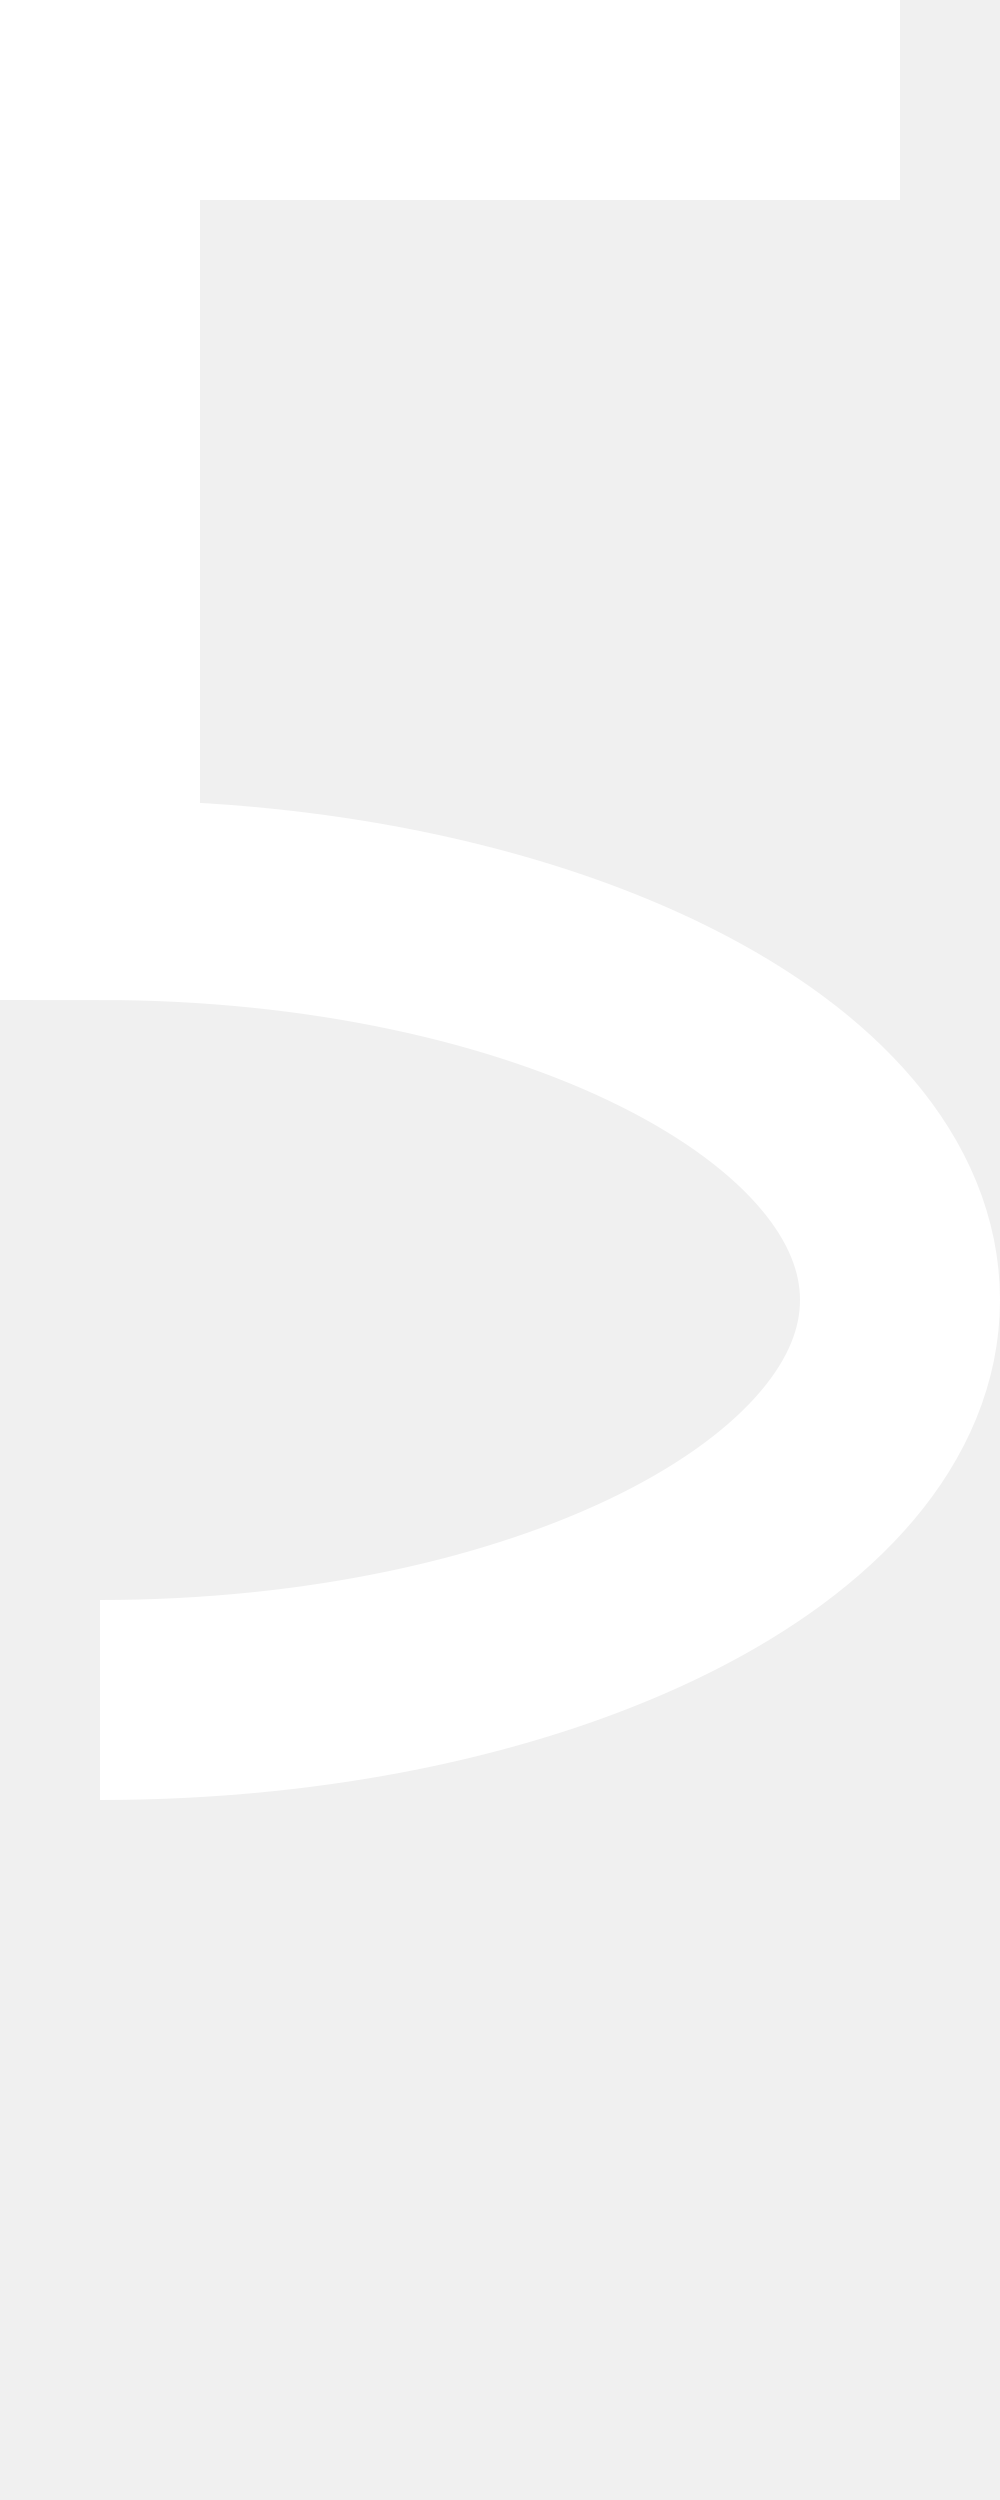
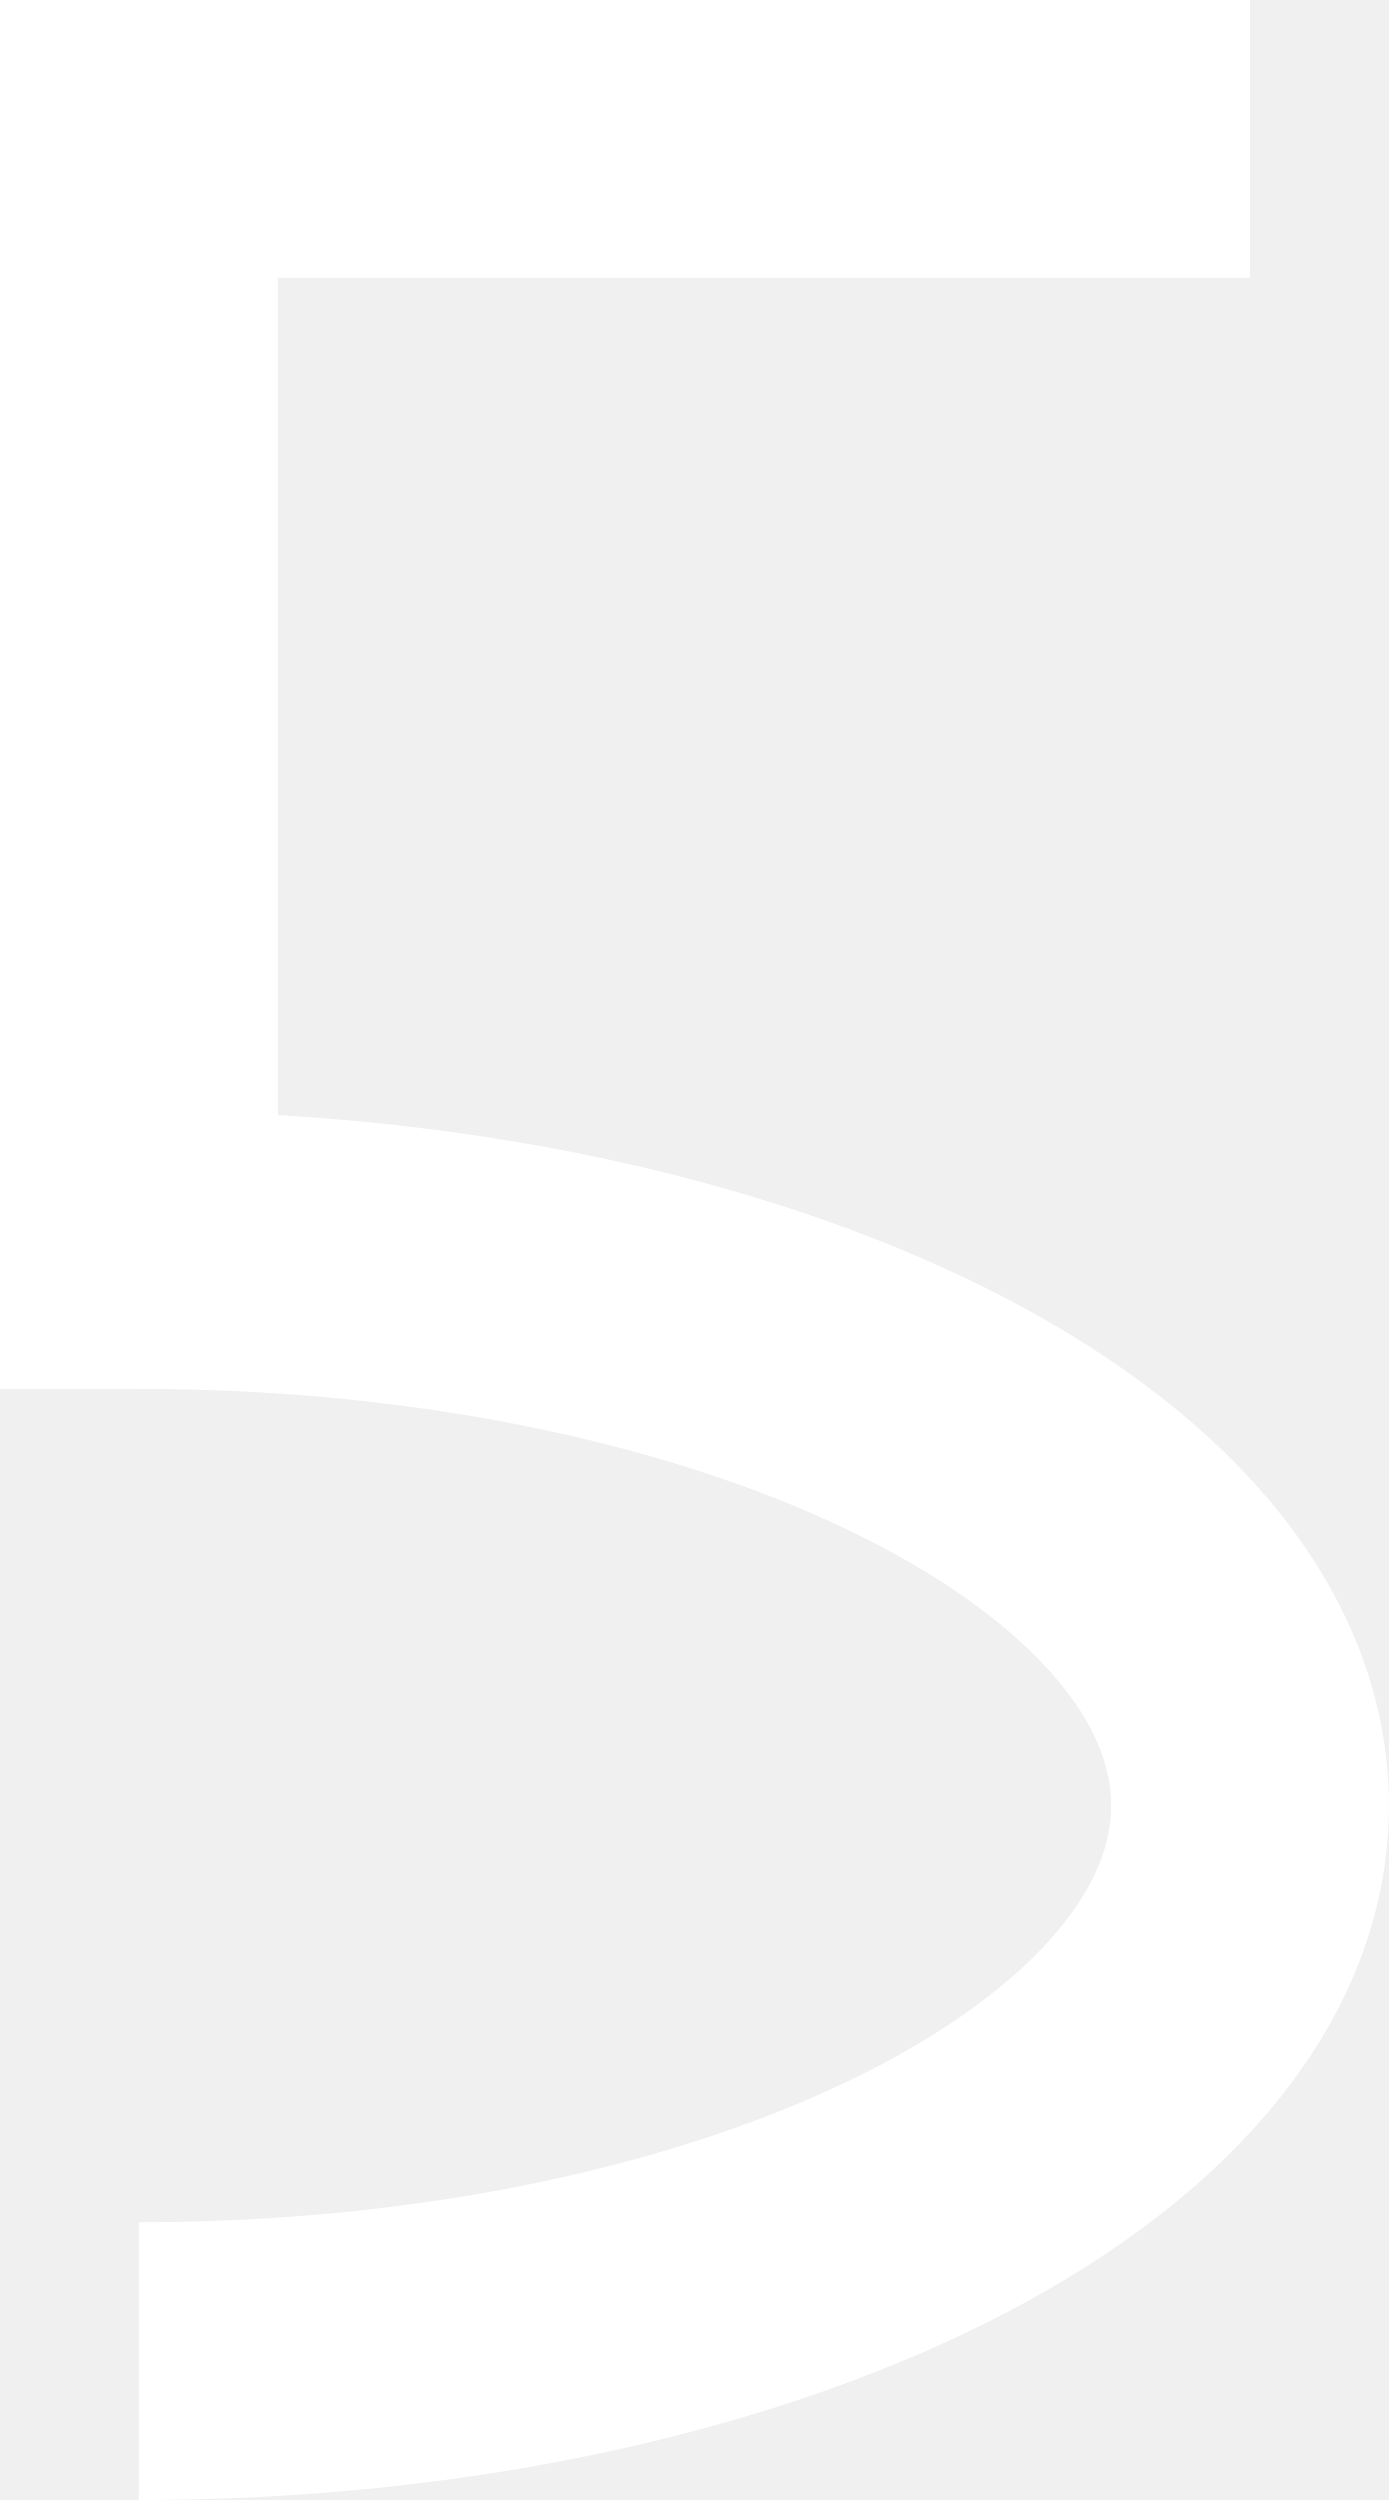
- <svg xmlns="http://www.w3.org/2000/svg" id="Layer_1" data-name="Layer 1" viewBox="0 0 25 62.5">
+ <svg xmlns="http://www.w3.org/2000/svg" id="Layer_1" data-name="Layer 1" viewBox="0 0 25 45">
  <defs>
-     <style>.cls-1,.cls-2{fill:none;}.cls-2{stroke:#fff;stroke-width:5px;}</style>
+     <style>.cls-1{fill:none;stroke:#fff;stroke-width:5px;}</style>
  </defs>
-   <rect class="cls-1" x="2.5" y="2.5" width="20" height="20" />
-   <rect class="cls-1" x="2.5" y="42.5" width="20" height="20" />
-   <path class="cls-2" d="M20,0H0V20c11.05,0,20,4.48,20,10S11.05,40,0,40" transform="translate(2.5 2.5)" />
+   <path class="cls-1" d="M20,40H0V60c11.05,0,20,4.48,20,10S11.05,80,0,80" transform="translate(2.5 -37.5)" />
</svg>
